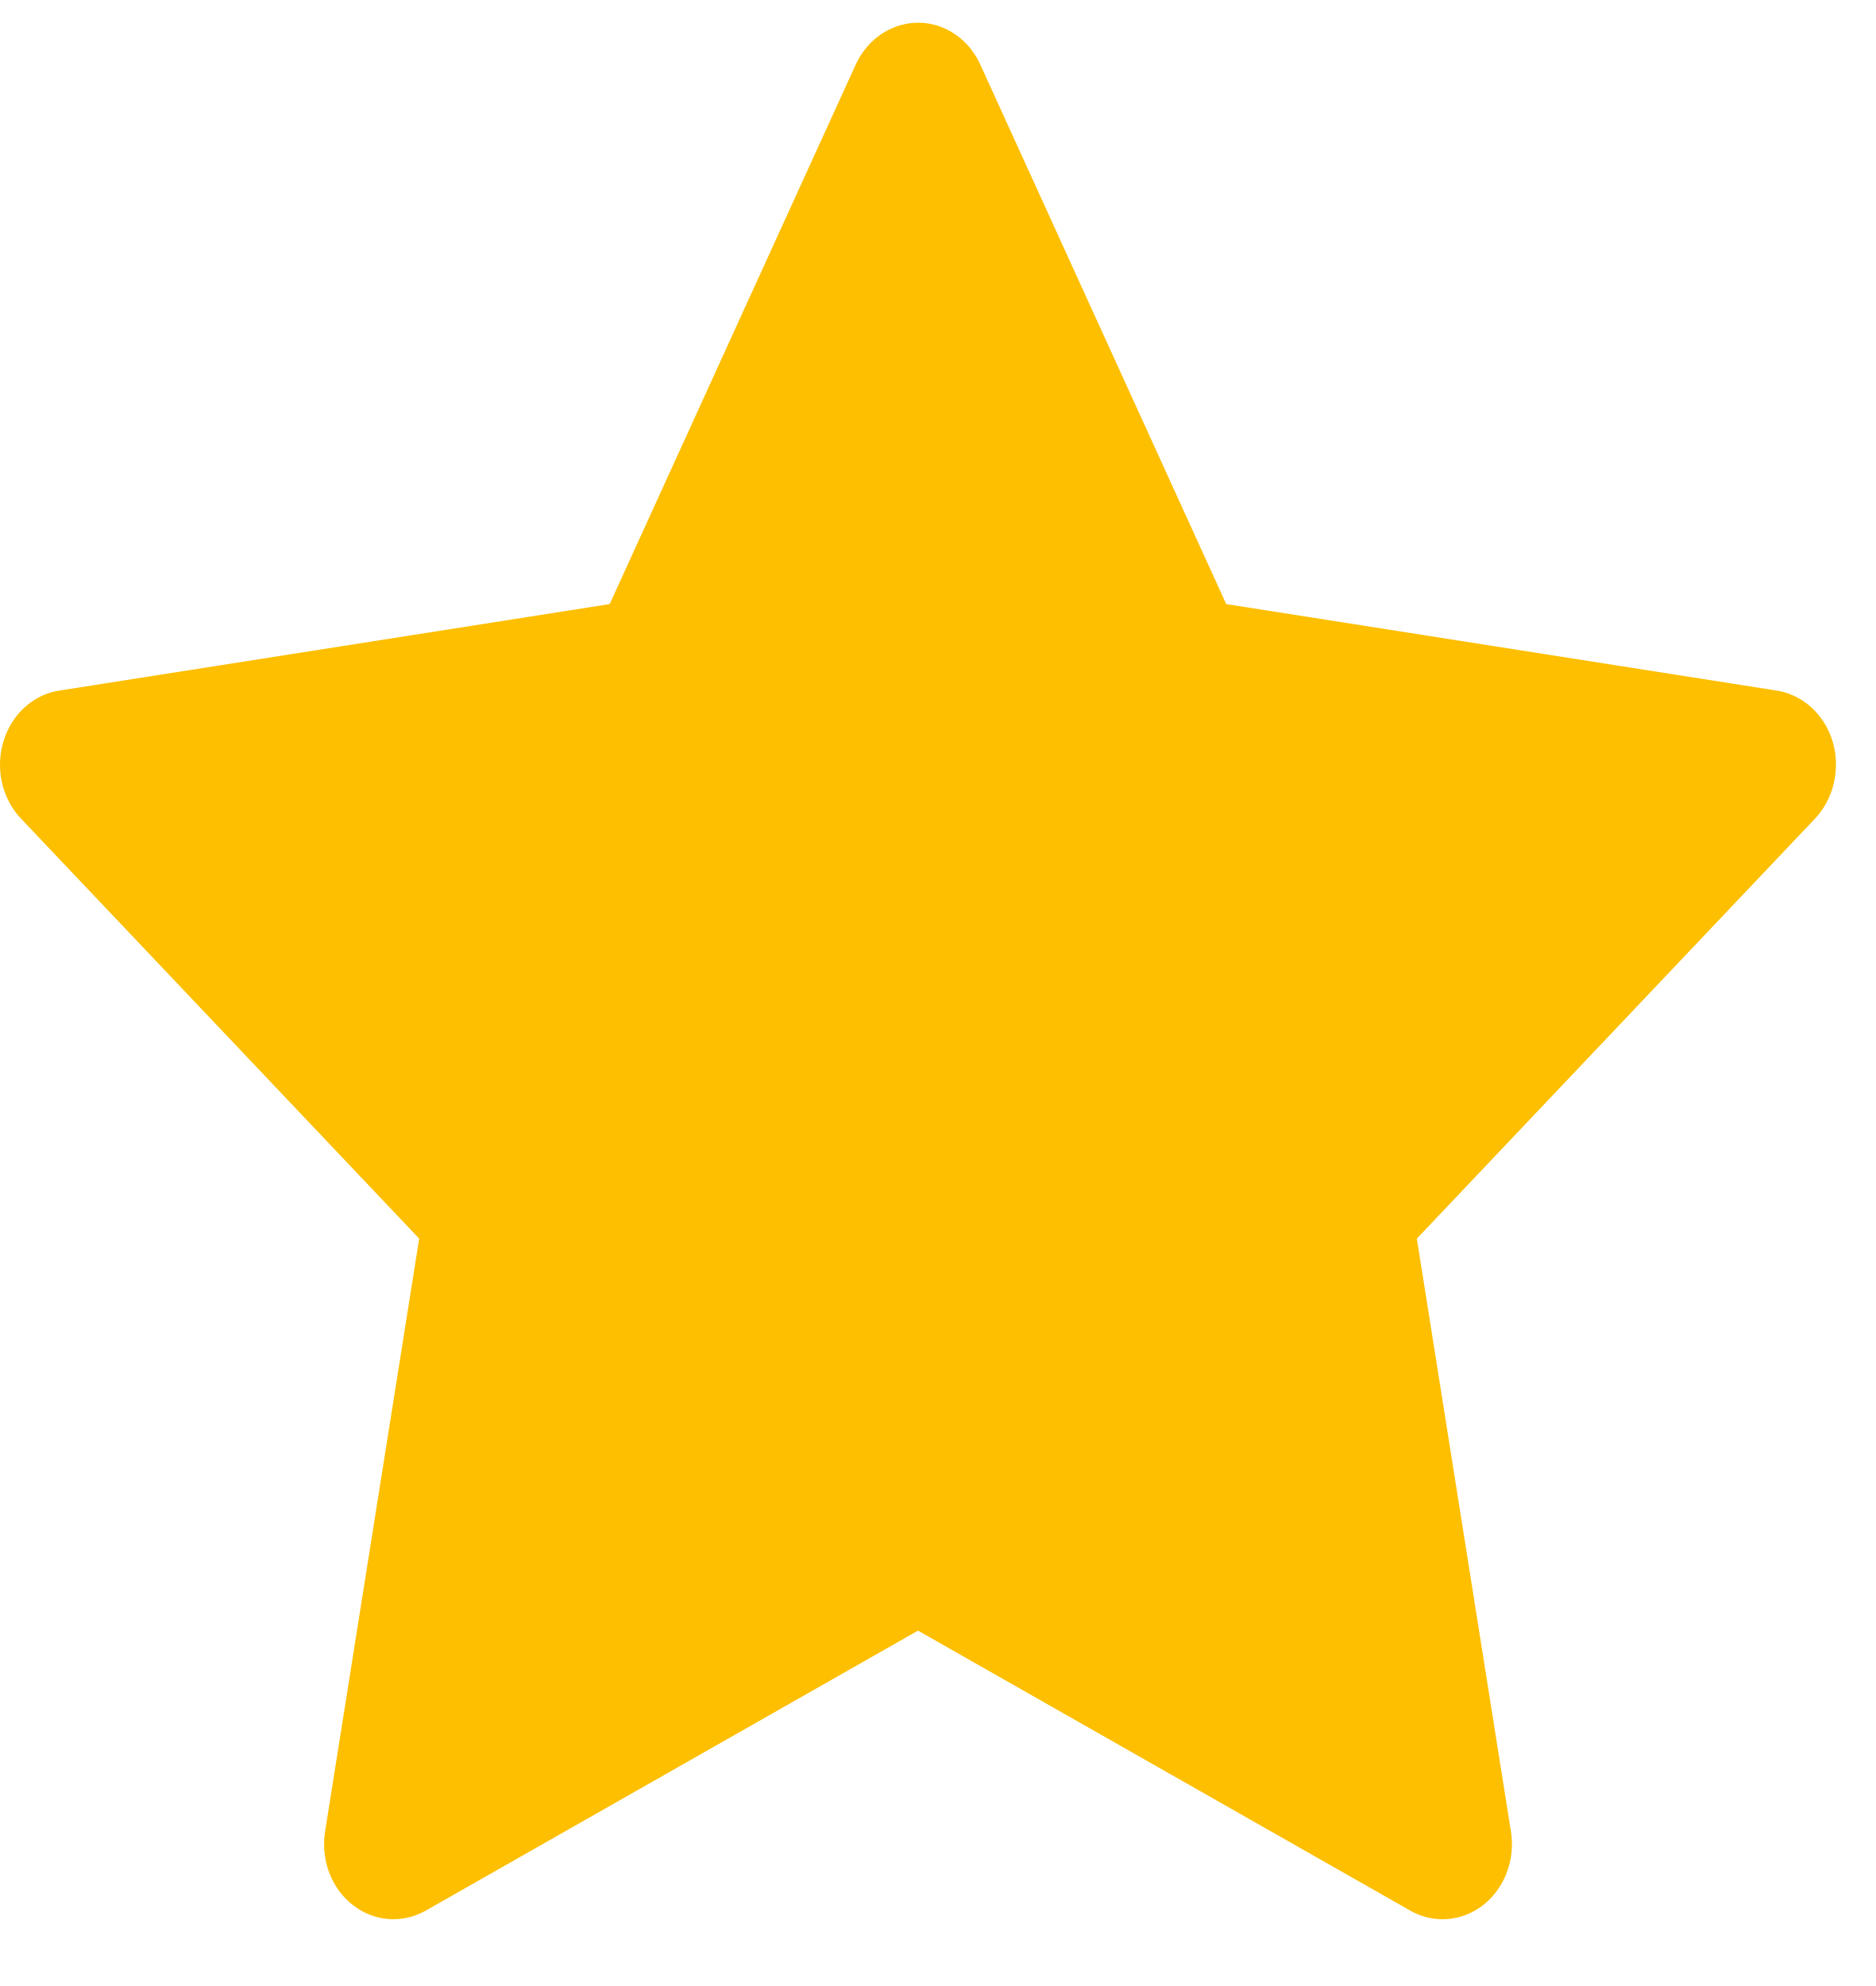
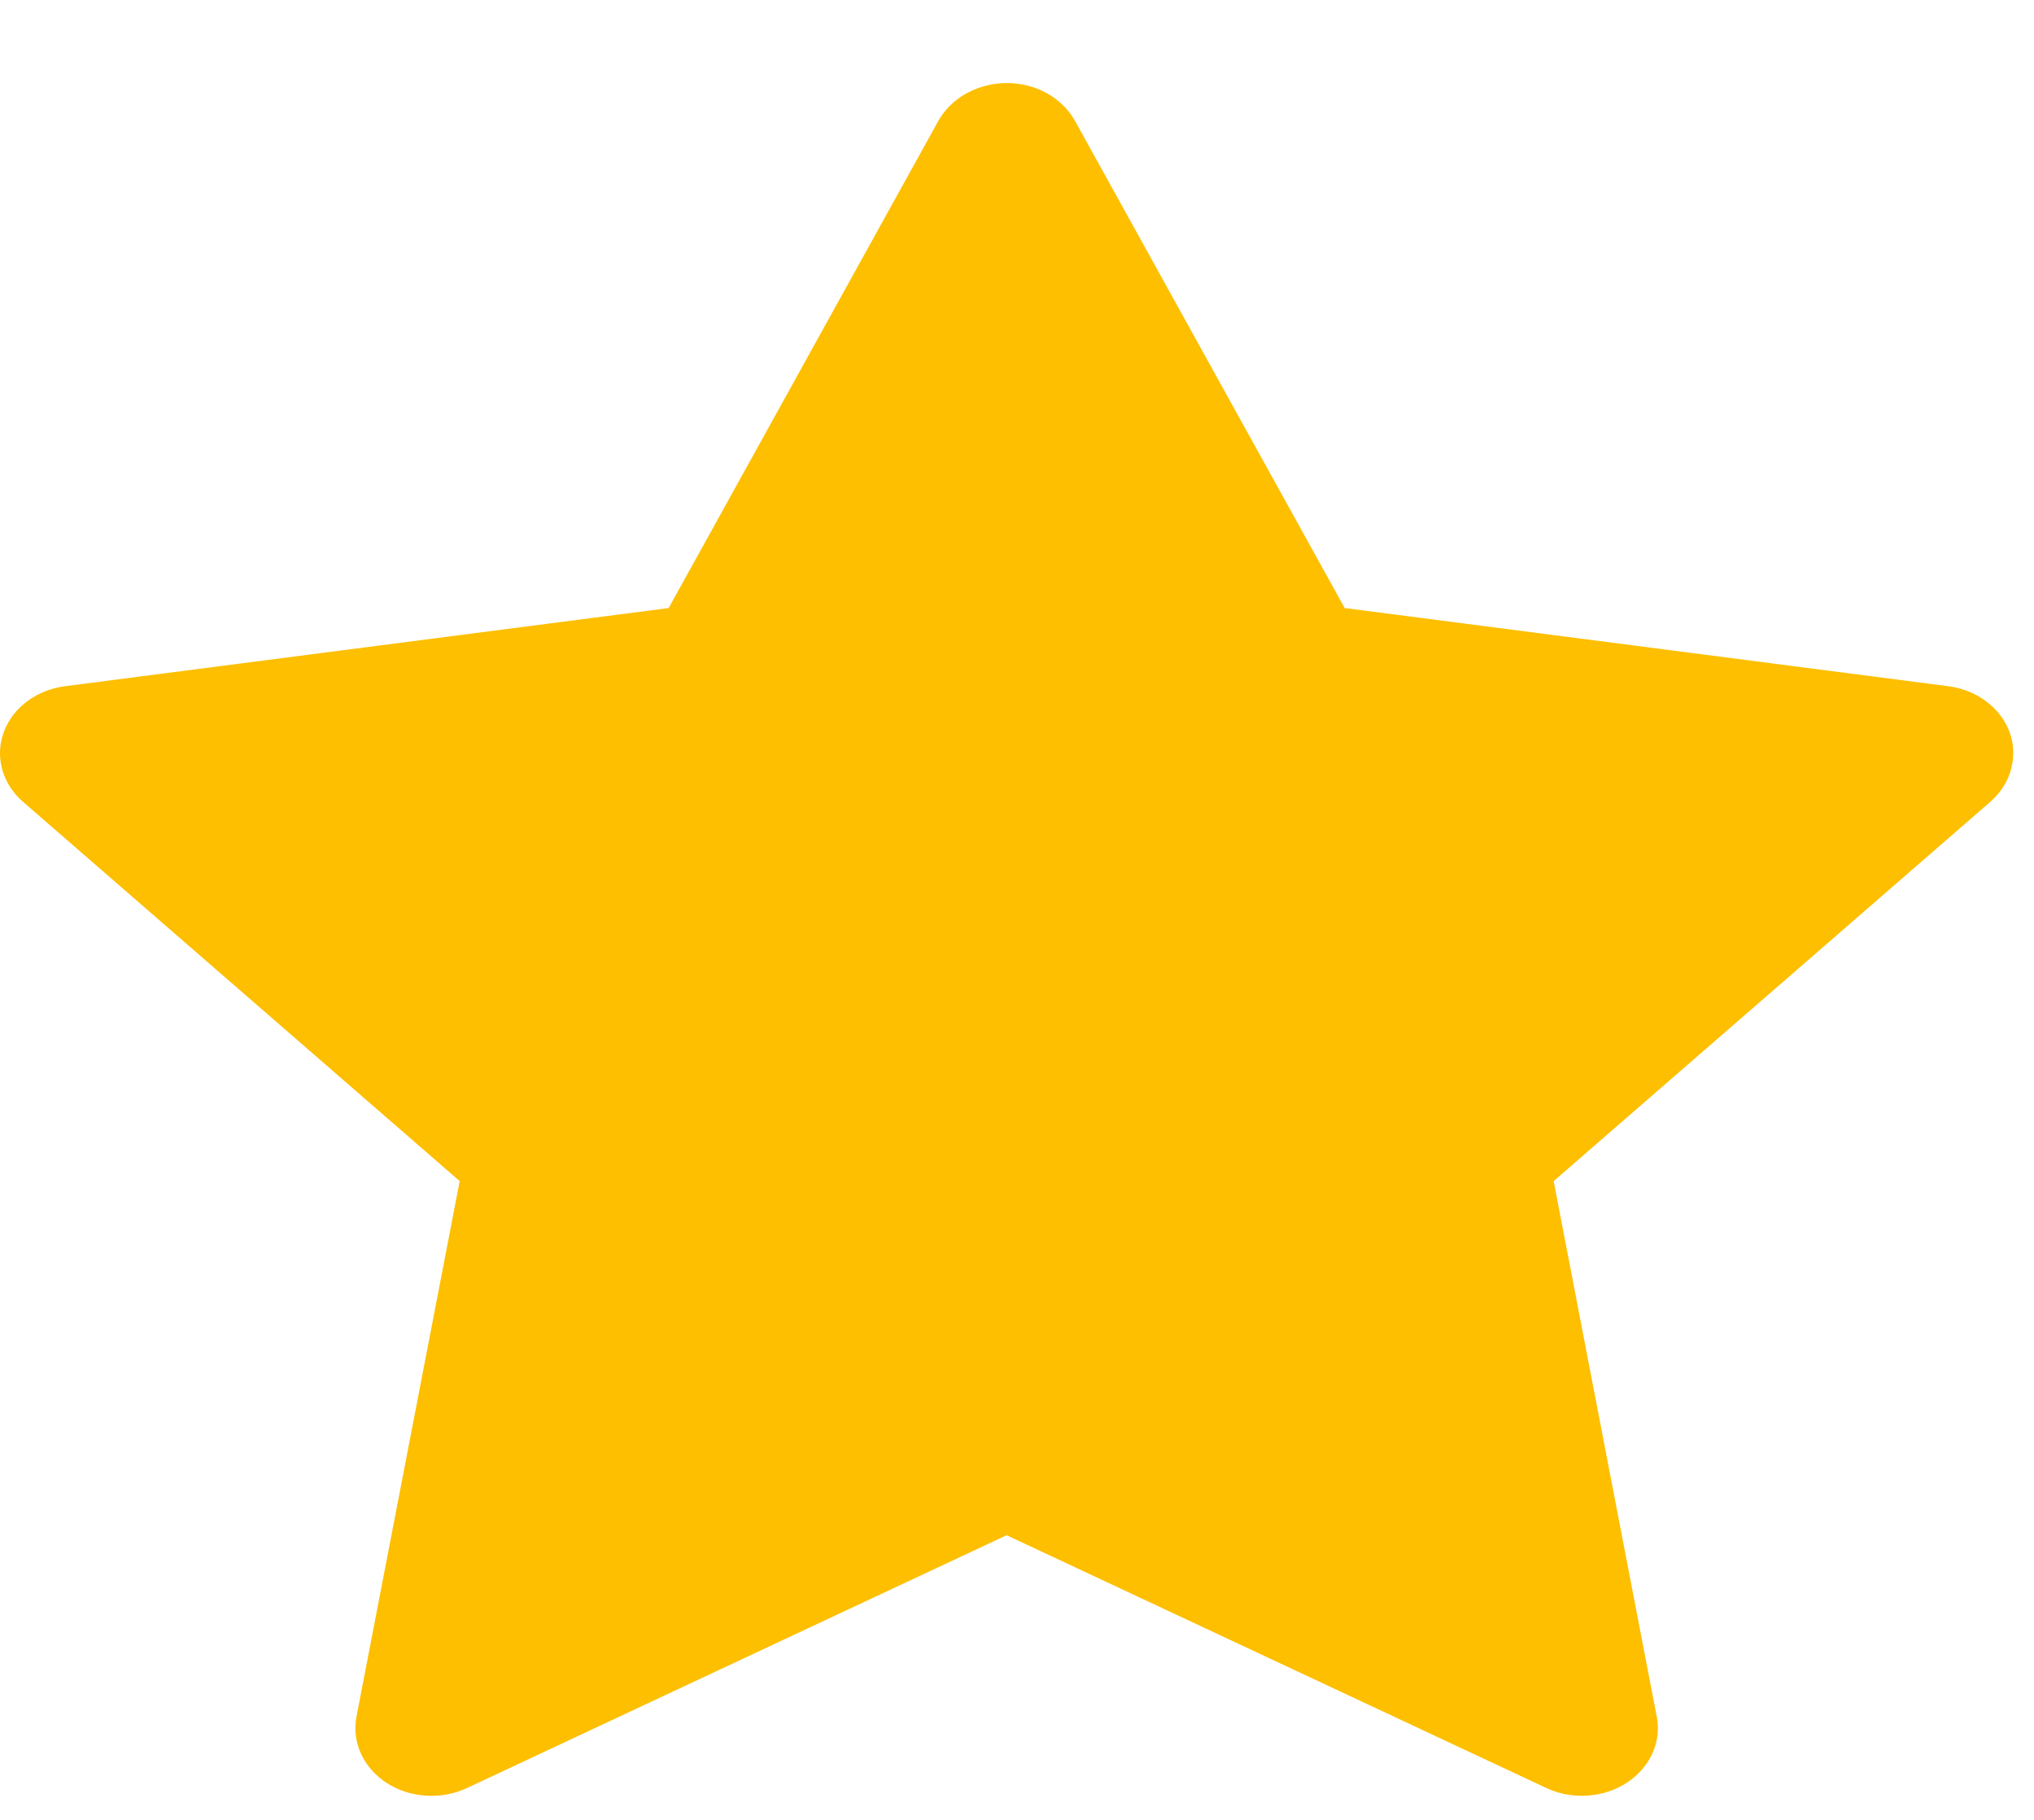
- <svg xmlns="http://www.w3.org/2000/svg" width="17" height="18" viewBox="0 0 17 18" fill="none">
-   <path d="M16.106 6.259L11.116 5.475L8.886 0.584C8.825 0.45 8.725 0.342 8.601 0.276C8.29 0.11 7.913 0.249 7.758 0.584L5.527 5.475L0.538 6.259C0.4 6.28 0.275 6.35 0.178 6.456C0.062 6.586 -0.002 6.76 5.53105e-05 6.94C0.002 7.121 0.071 7.293 0.19 7.419L3.8 11.226L2.947 16.6C2.927 16.725 2.94 16.854 2.984 16.971C3.028 17.089 3.102 17.191 3.197 17.265C3.292 17.34 3.404 17.384 3.521 17.393C3.638 17.402 3.755 17.376 3.859 17.317L8.322 14.779L12.785 17.317C12.907 17.387 13.048 17.41 13.184 17.385C13.526 17.321 13.755 16.97 13.697 16.6L12.844 11.226L16.454 7.419C16.552 7.315 16.617 7.179 16.636 7.03C16.689 6.658 16.45 6.314 16.106 6.259V6.259Z" fill="#FDBF00" />
+ <svg xmlns="http://www.w3.org/2000/svg" width="19" height="17" viewBox="0 0 19 17" fill="none">
+   <path d="M18.199 6.41L12.561 5.68L10.041 1.128C9.972 1.004 9.859 0.903 9.719 0.841C9.368 0.687 8.942 0.816 8.766 1.128L6.246 5.68L0.608 6.41C0.453 6.43 0.31 6.495 0.202 6.594C0.07 6.714 -0.002 6.877 6.24985e-05 7.045C0.003 7.213 0.08 7.373 0.215 7.49L4.294 11.033L3.33 16.036C3.308 16.153 3.322 16.272 3.372 16.382C3.422 16.491 3.505 16.586 3.612 16.655C3.72 16.725 3.847 16.766 3.979 16.774C4.111 16.783 4.243 16.758 4.361 16.703L9.403 14.341L14.446 16.703C14.584 16.768 14.744 16.79 14.897 16.766C15.283 16.707 15.543 16.38 15.476 16.036L14.513 11.033L18.592 7.49C18.703 7.393 18.776 7.267 18.798 7.128C18.858 6.782 18.587 6.461 18.199 6.41V6.41Z" fill="#FDBF00" />
</svg>
